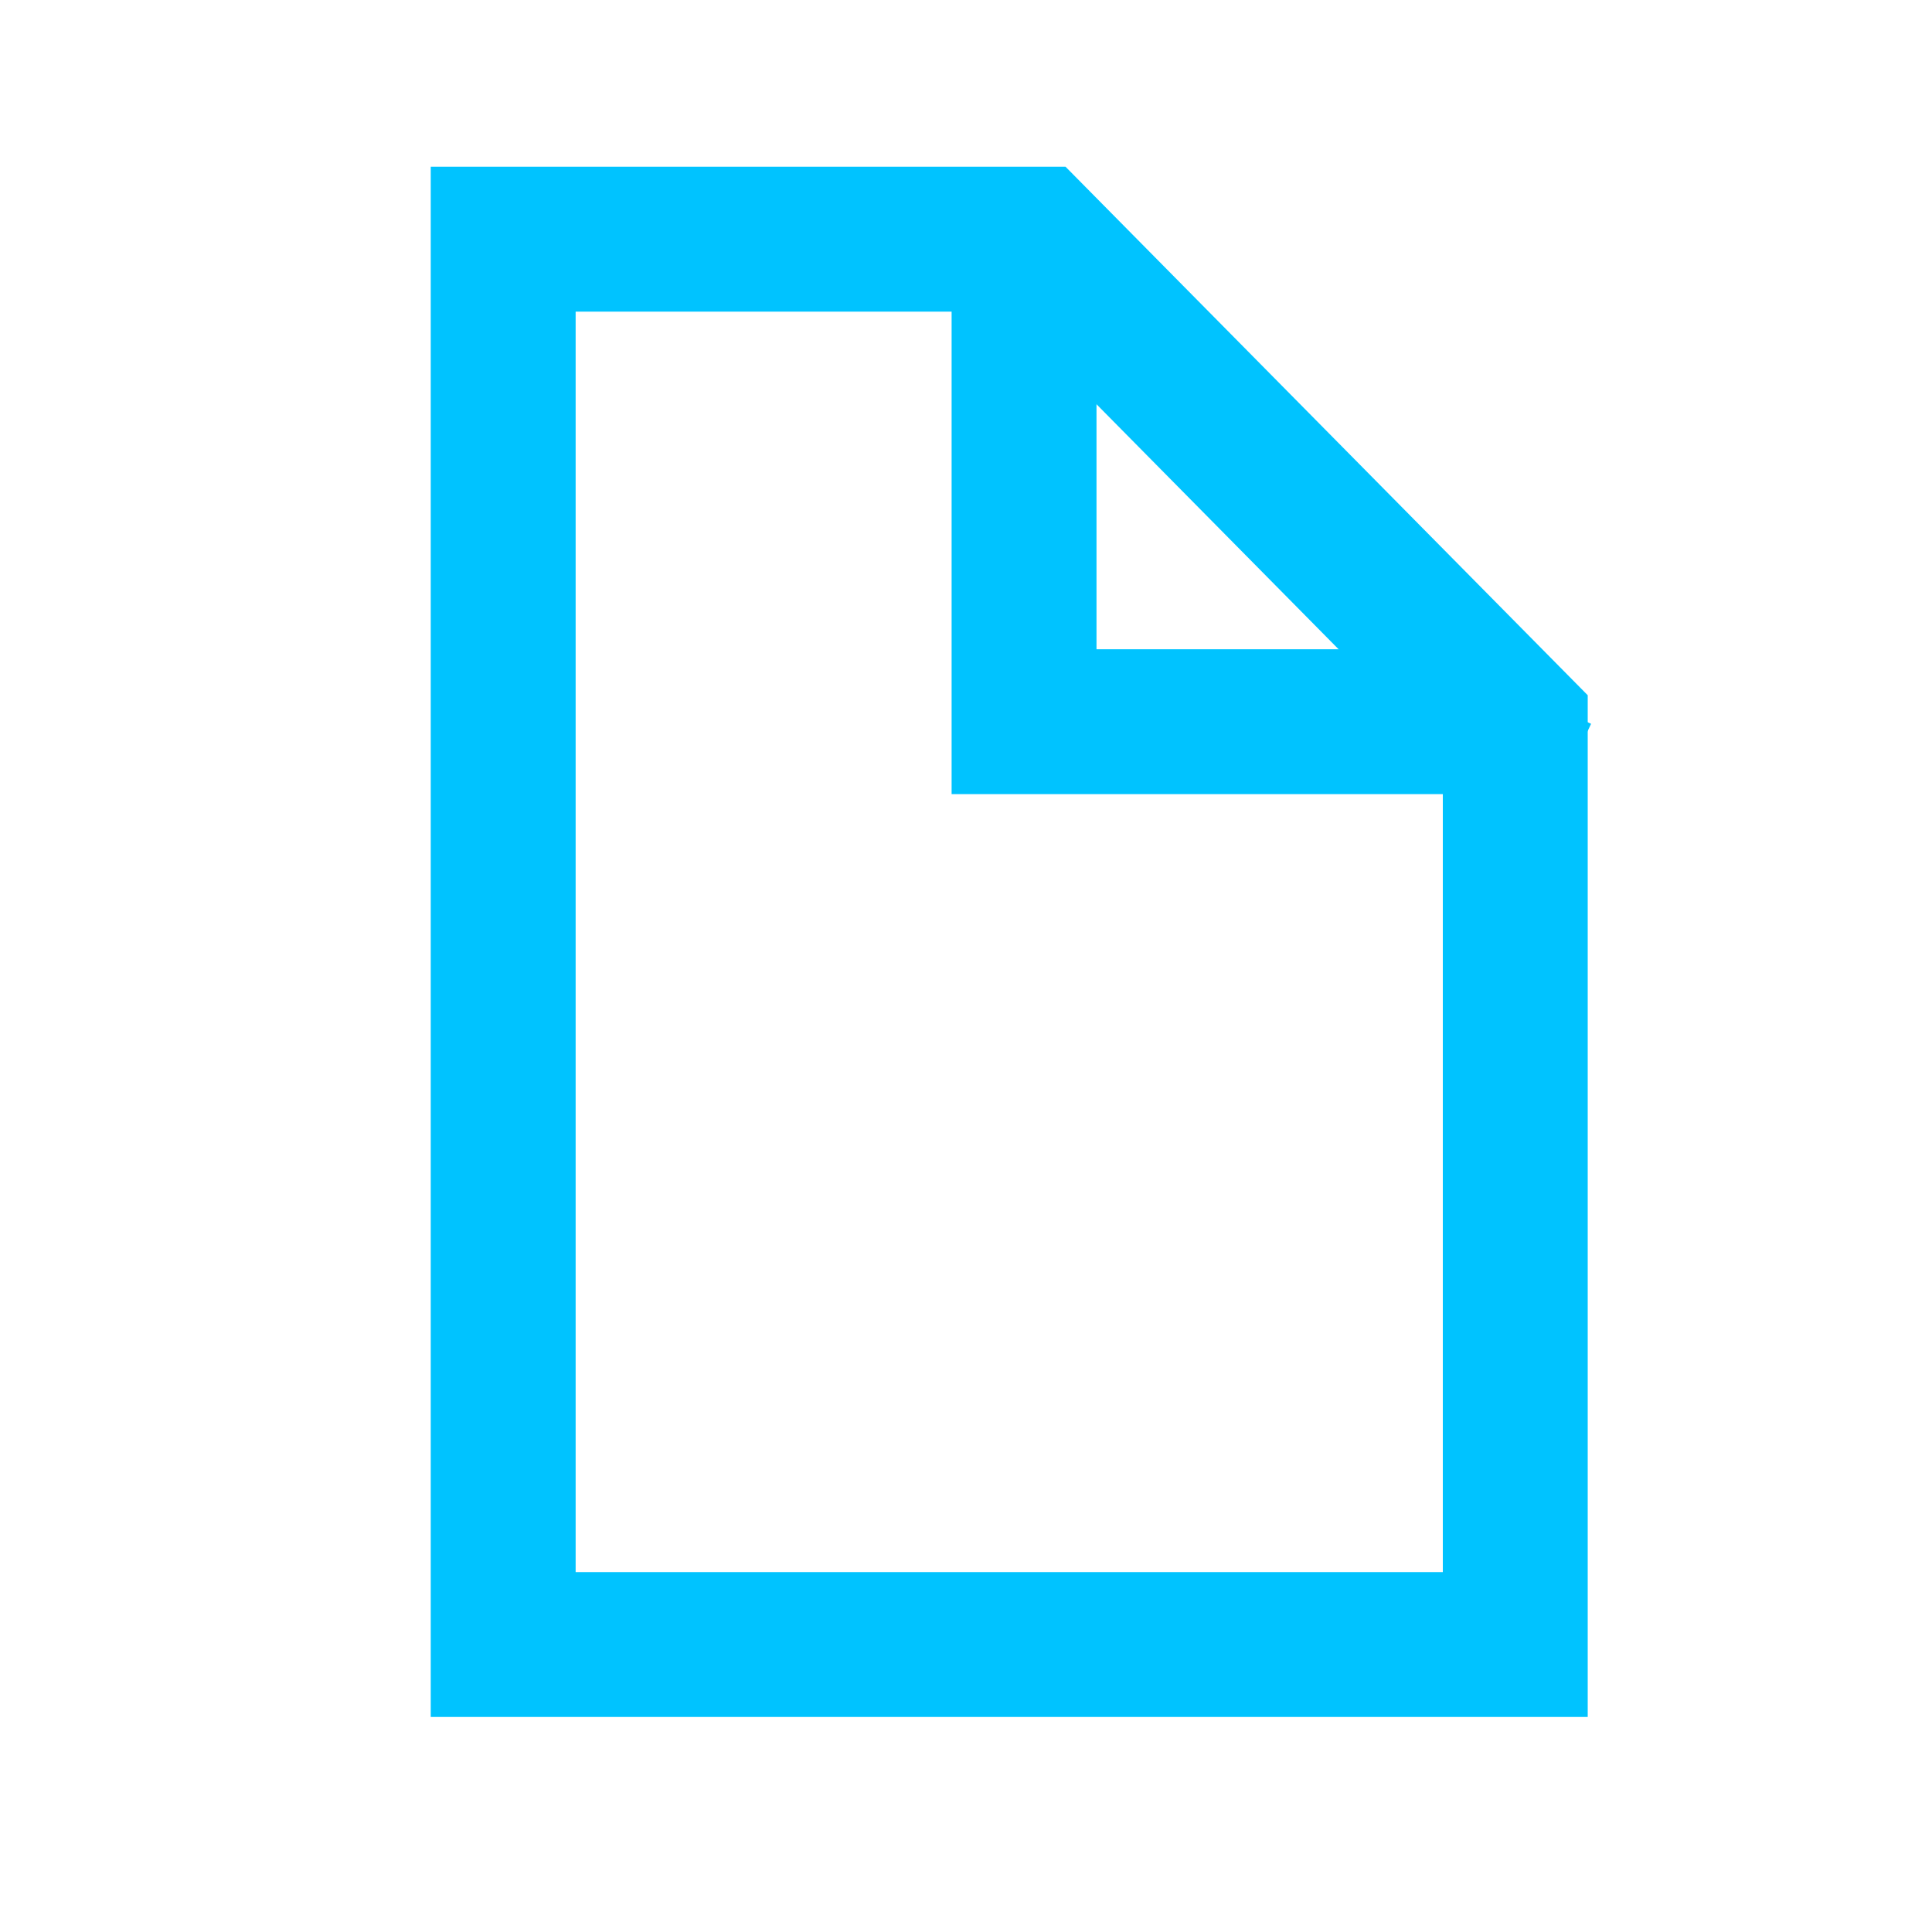
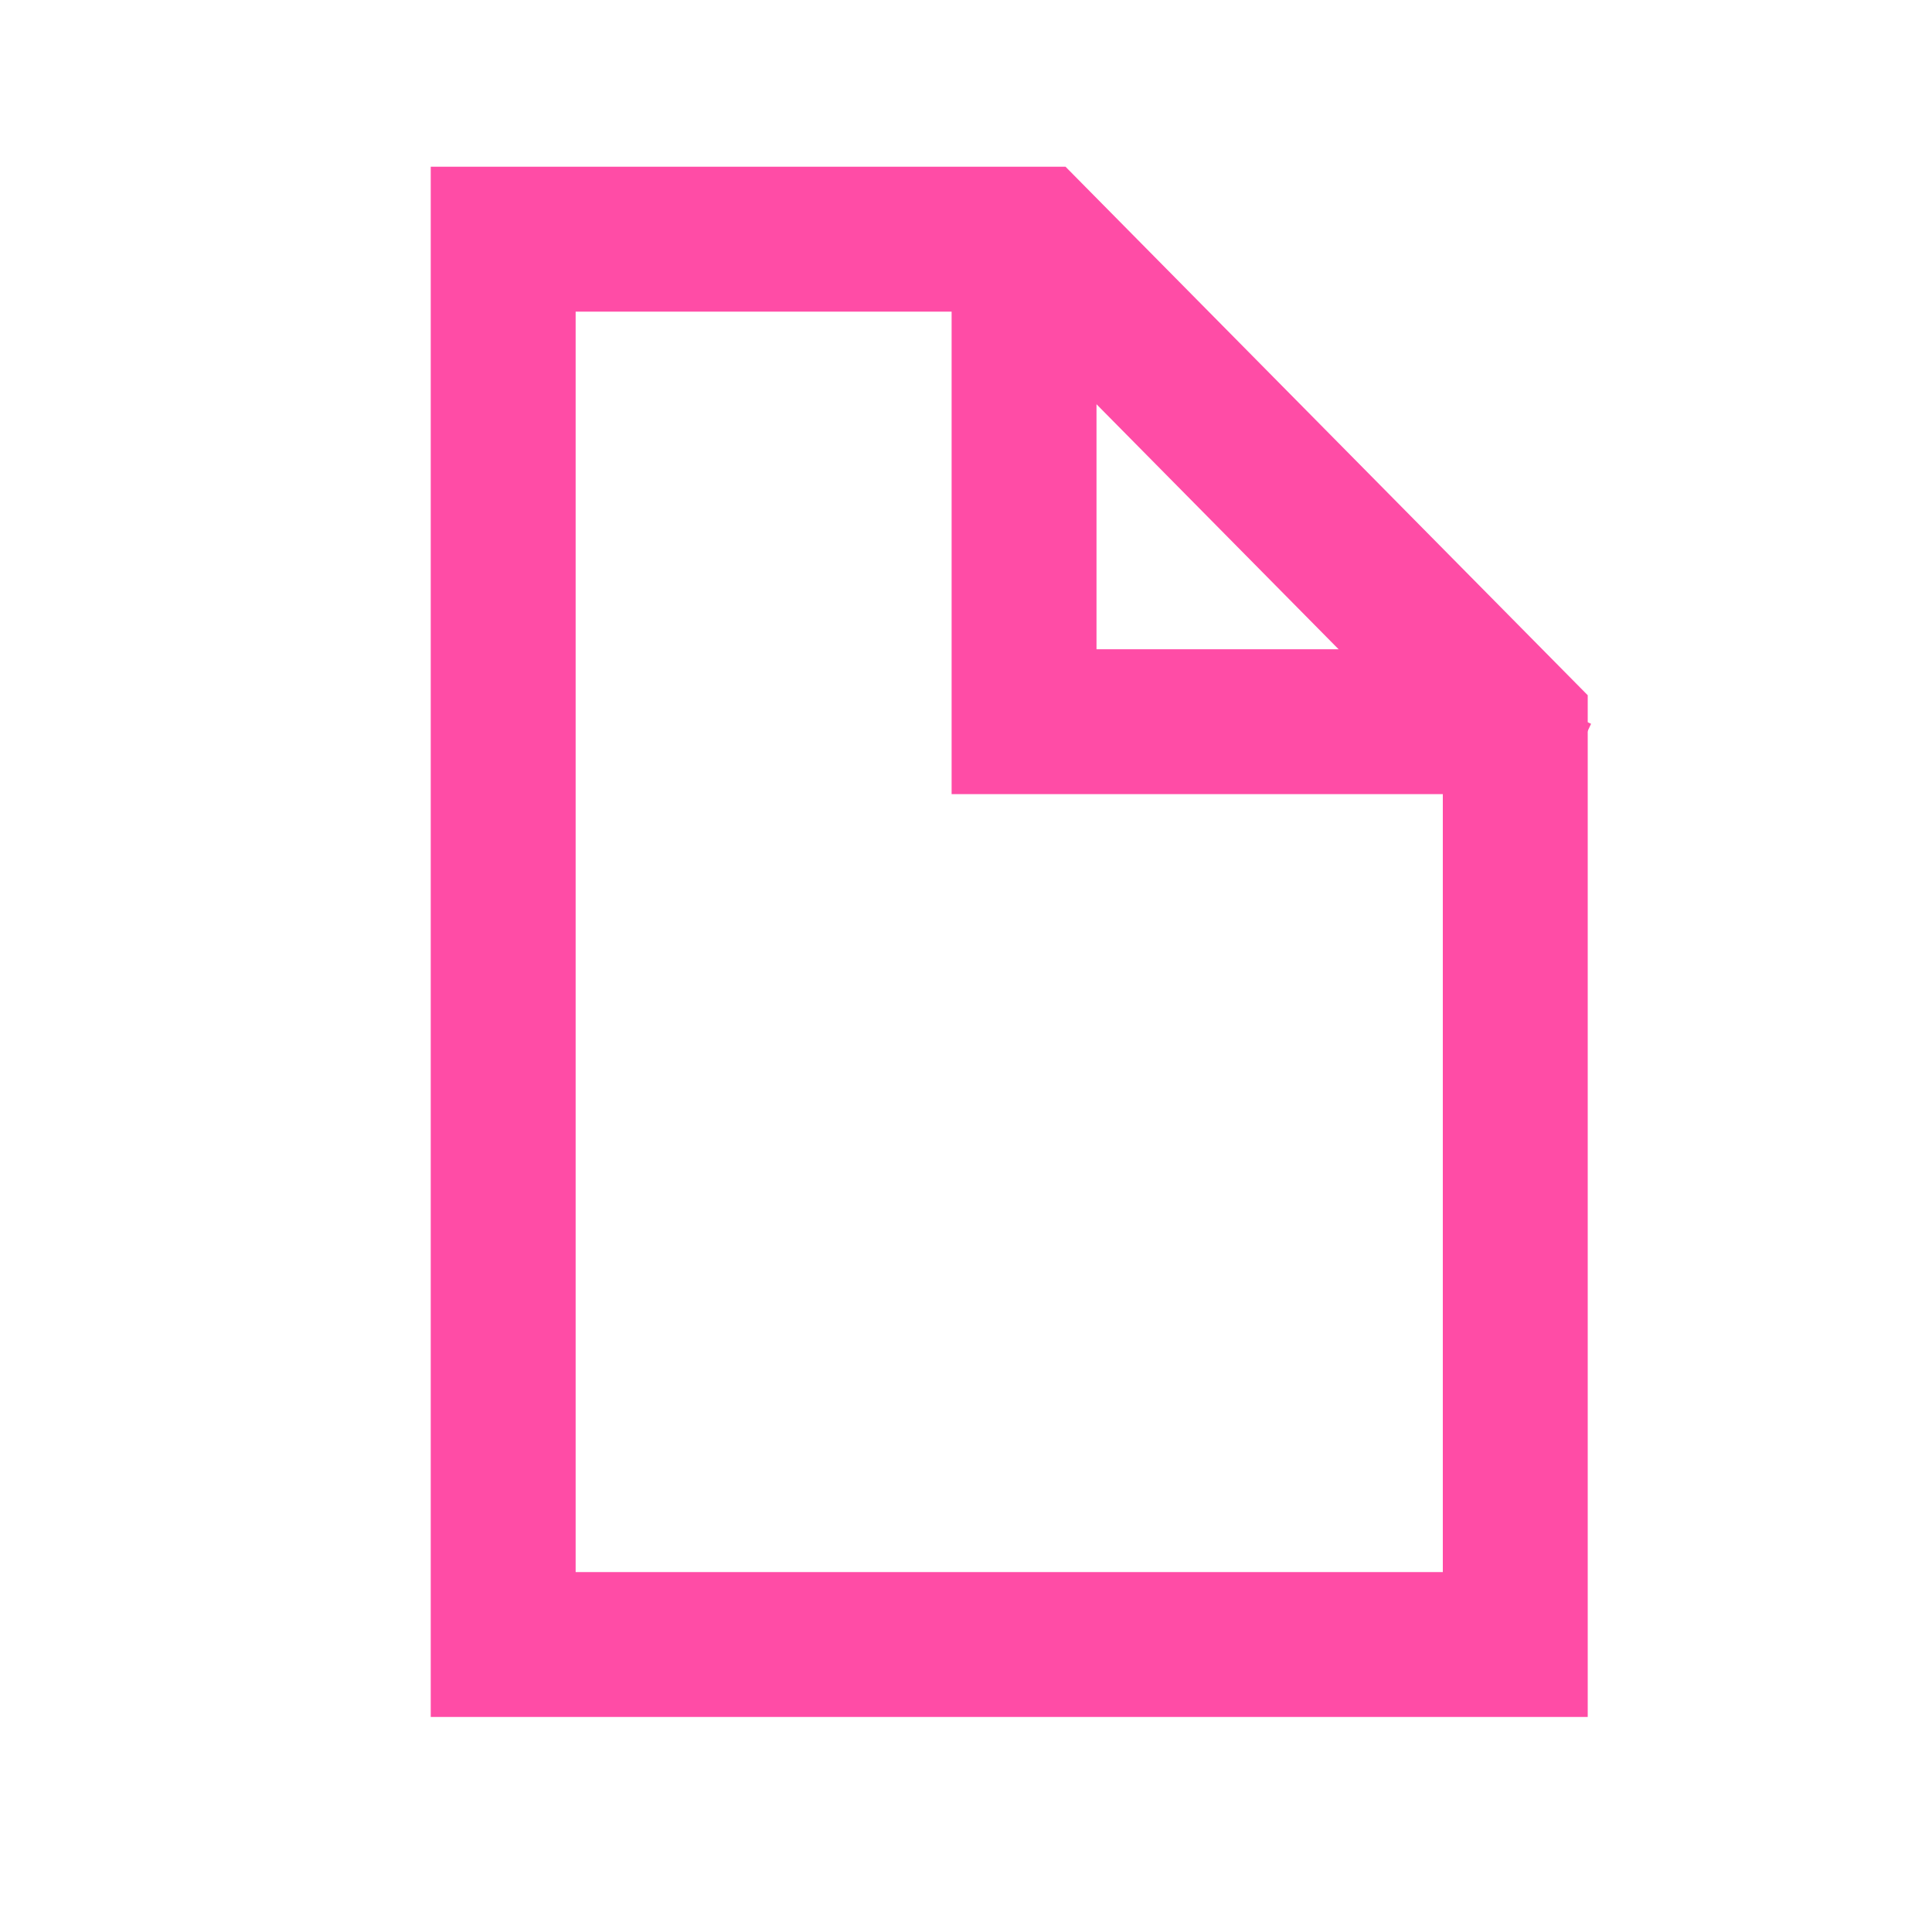
<svg xmlns="http://www.w3.org/2000/svg" version="1.1" width="20" height="20" viewBox="0,0,20,20">
  <g transform="translate(-234,-172)">
-     <g data-paper-data="{&quot;isPaintingLayer&quot;:true}" fill="none" fill-rule="nonzero" stroke="#00c3ff" stroke-width="1.5" stroke-linecap="butt" stroke-linejoin="miter" stroke-miterlimit="10" stroke-dasharray="" stroke-dashoffset="0" style="mix-blend-mode: normal" transform="translate(4.5,1.75)">
+     <g data-paper-data="{&quot;isPaintingLayer&quot;:true}" fill="none" fill-rule="nonzero" stroke="#FF4CA6" stroke-width="1.5" stroke-linecap="butt" stroke-linejoin="miter" stroke-miterlimit="10" stroke-dasharray="" stroke-dashoffset="0" style="mix-blend-mode: normal" transform="translate(4.5,1.75)">
      <path d="M234.709,187.274v-14.548h5.508l4.969,5.029v9.519z" />
      <path d="M245.291,177.426c-0.089,0.191 -0.138,0.295 -0.138,0.295h-5.052v-4.648" />
    </g>
  </g>
</svg>
